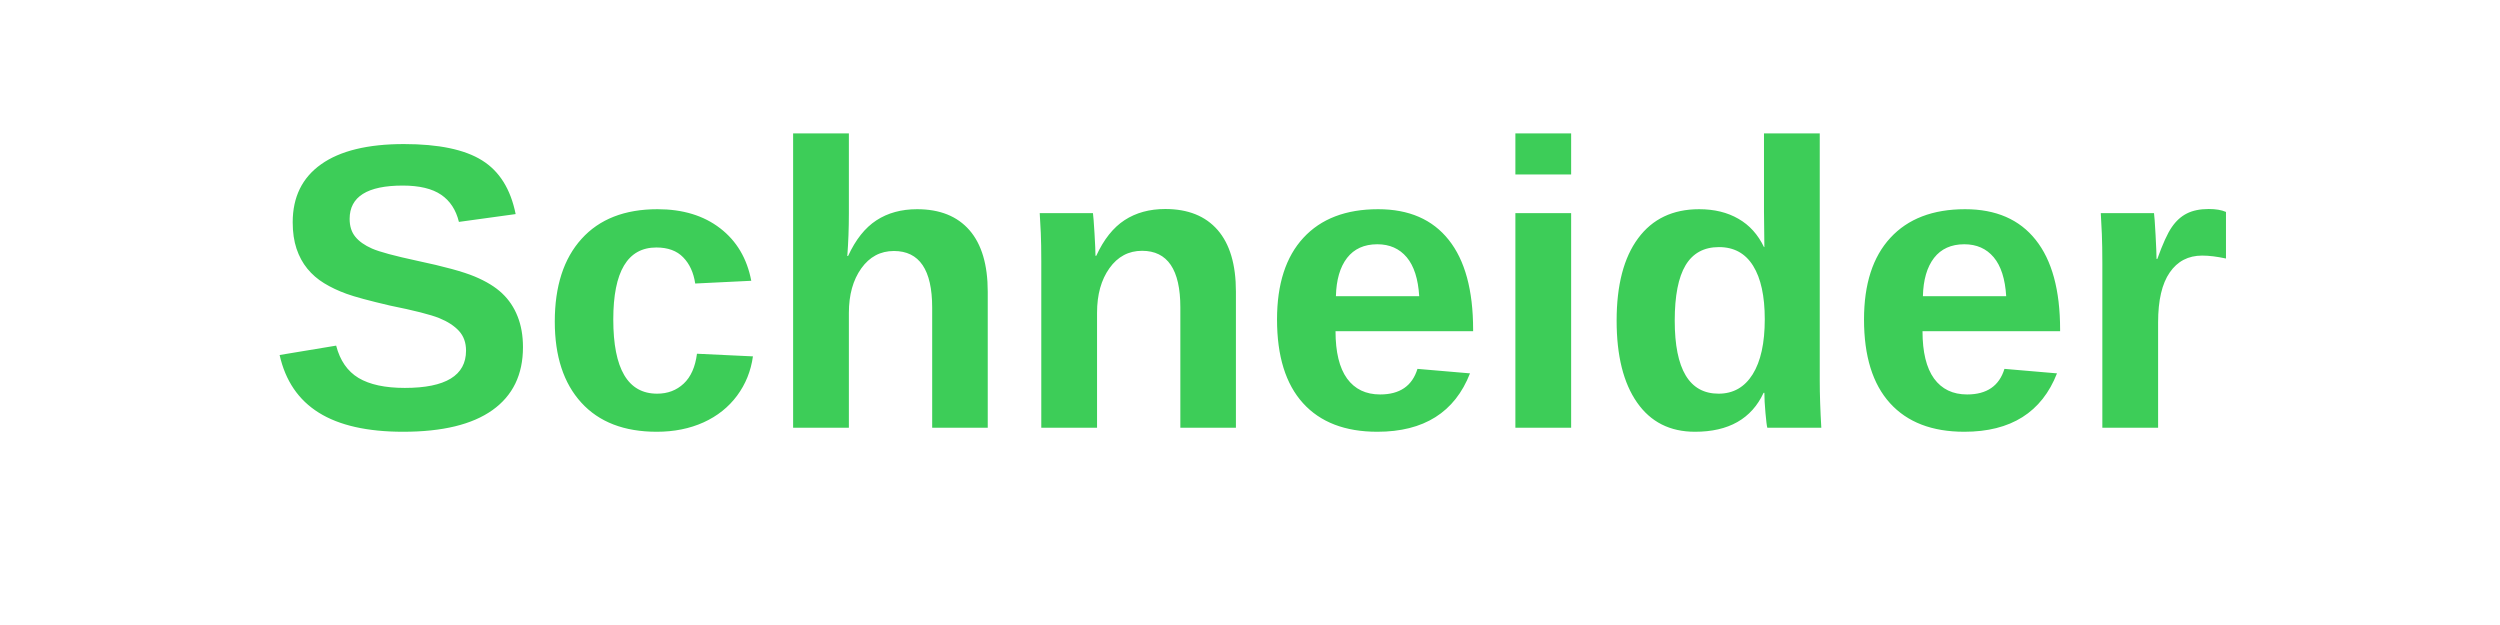
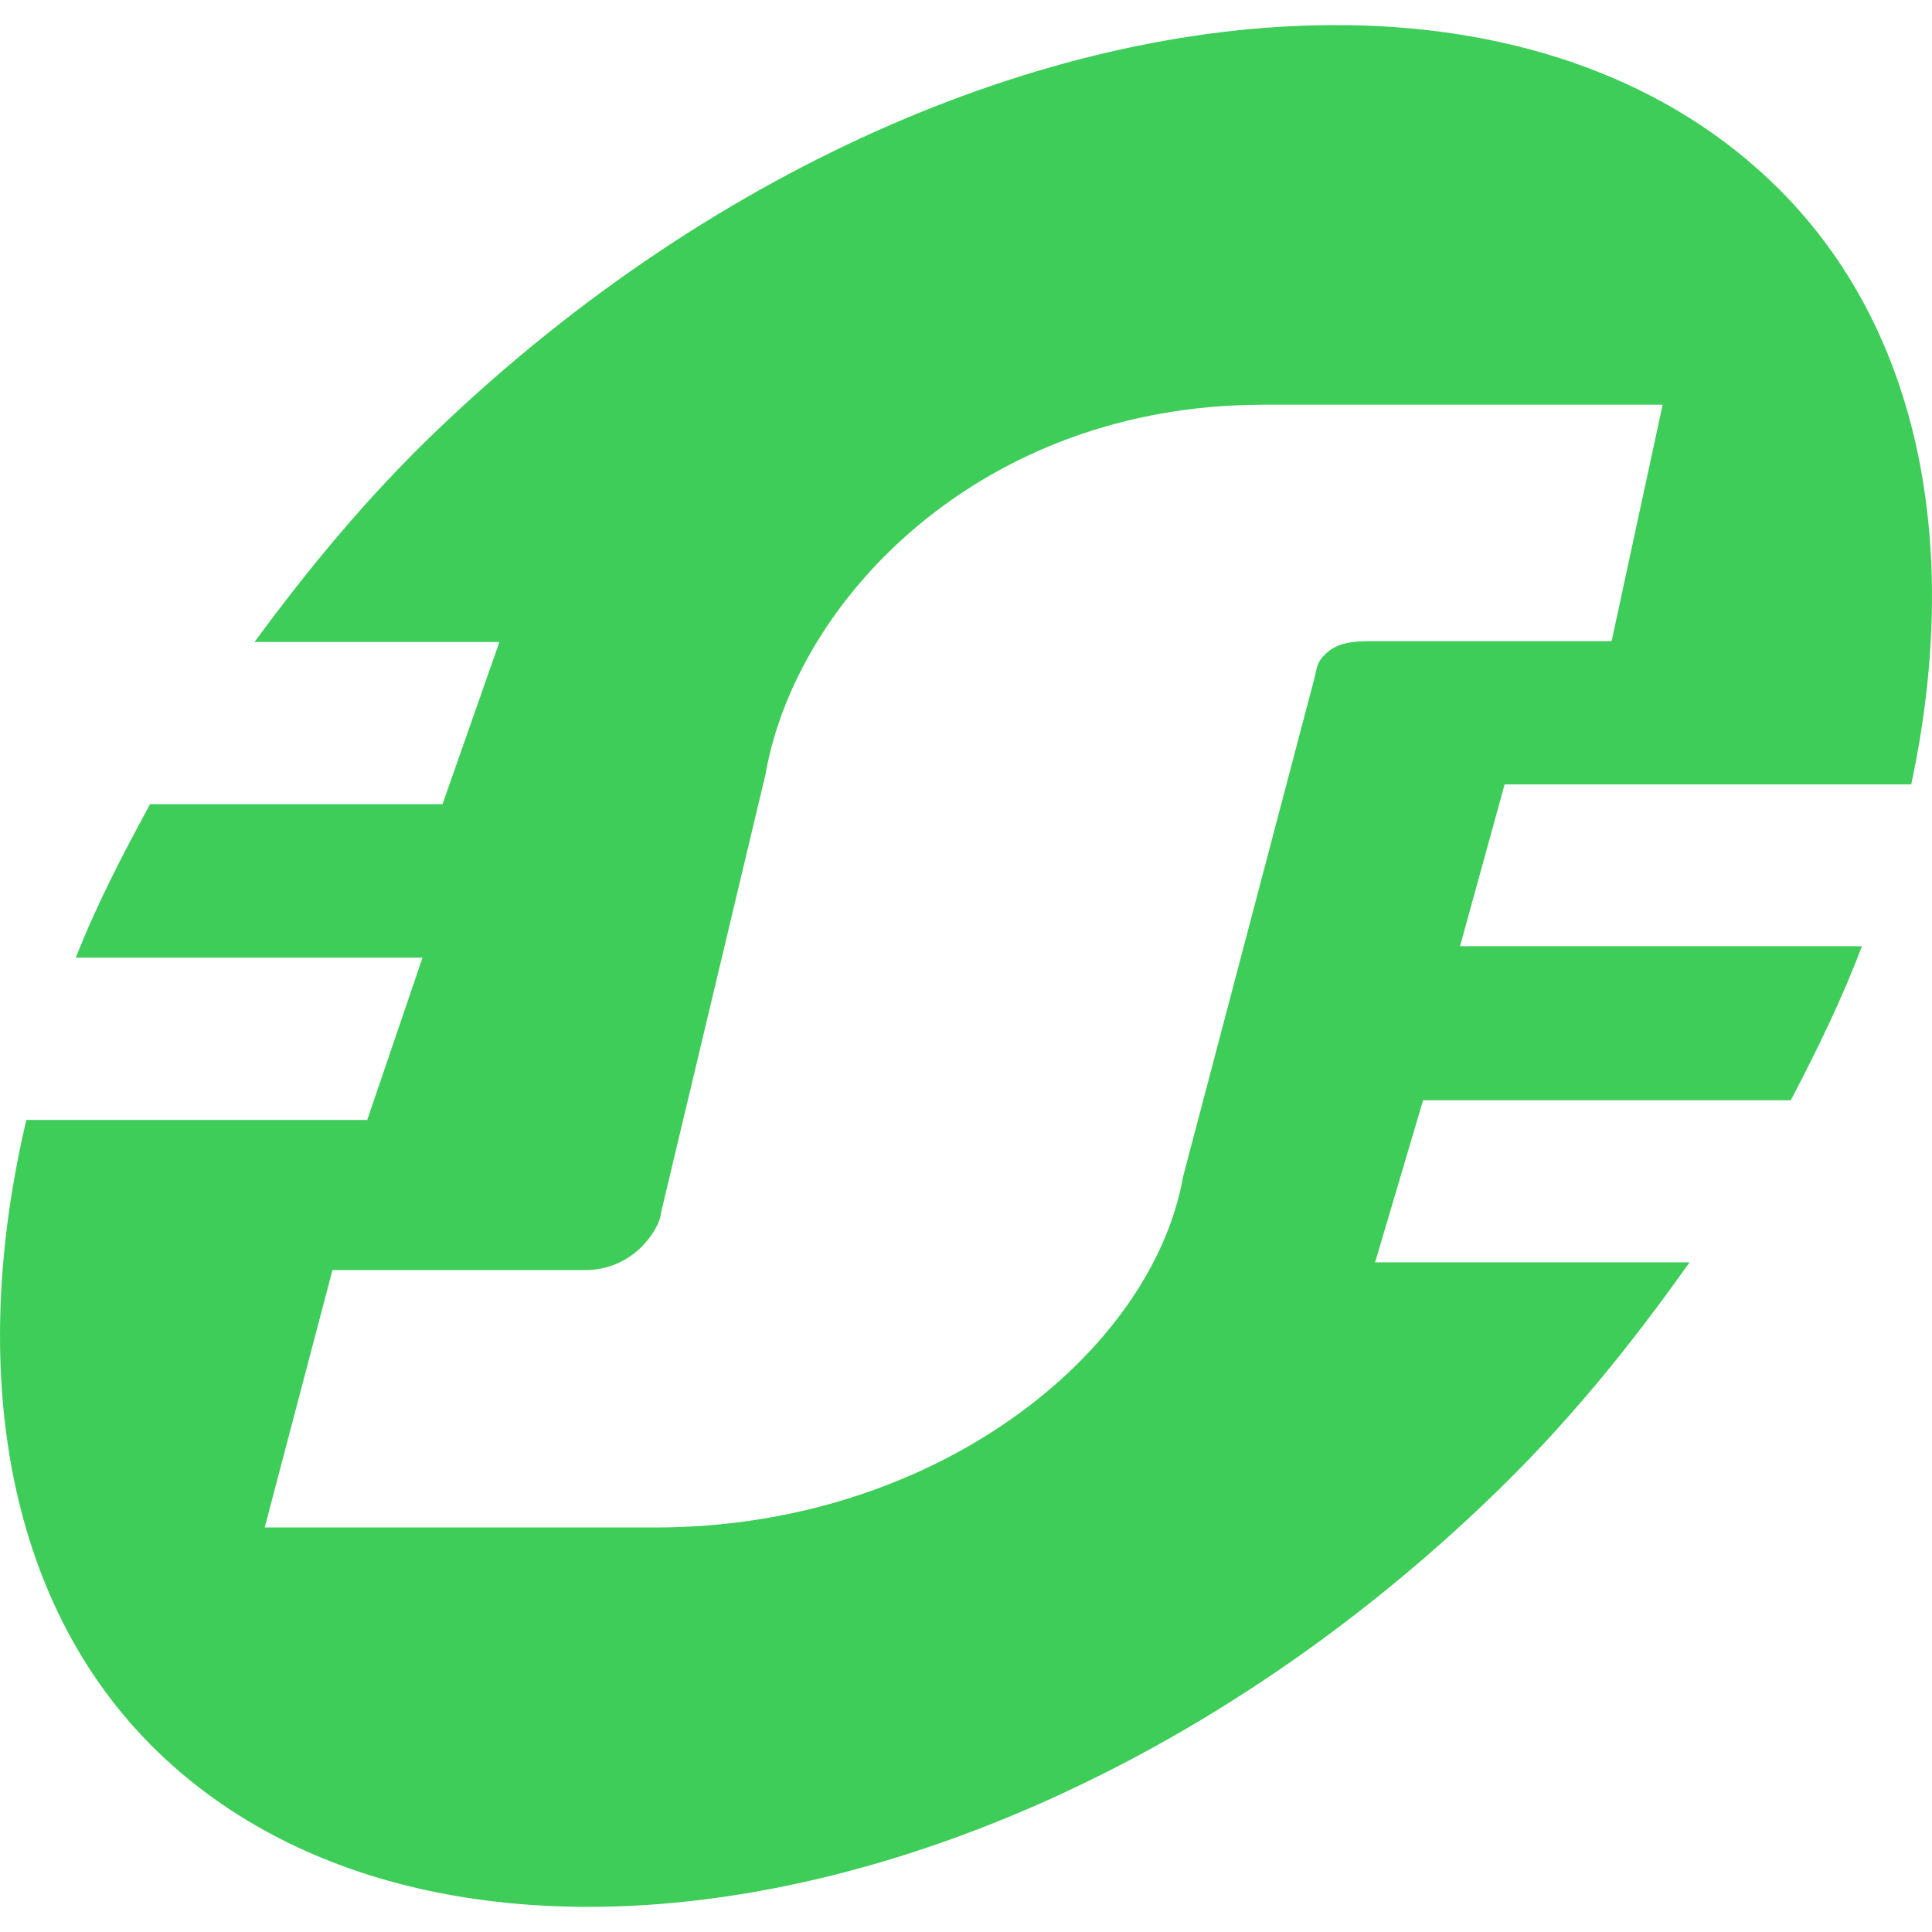
- <svg xmlns="http://www.w3.org/2000/svg" viewBox="0 0 400 100" width="400" height="100">
-   <text x="50%" y="50%" dominant-baseline="middle" text-anchor="middle" font-family="Arial, Helvetica, sans-serif" font-size="65" font-weight="900" fill="#3DCD58">Schneider</text>
+ <svg xmlns="http://www.w3.org/2000/svg" fill="#3DCD58" role="img" viewBox="0 0 24 24">
+   <path d="M16.73.313c-3.56-.049-7.797 1.68-11.288 5.02-.87.83-1.607 1.725-2.28 2.642h3.042L5.497 9.99H1.864c-.346.636-.672 1.266-.922 1.906h4.307l-.687 2.016H.327c-.724 3.079-.262 5.953 1.559 7.777 3.54 3.538 11.01 2.292 16.591-3.048.977-.93 1.783-1.931 2.511-2.96h-3.906l.596-2.013h4.568c.334-.64.643-1.274.883-1.914h-4.992l.554-2.01h5.051c.623-2.917.132-5.62-1.638-7.39C20.76 1.01 18.867.34 16.73.312Zm-1.044 4.714h4.968l-.634 2.938h-3.002c-.323 0-.46.054-.592.201-.05.058-.07.115-.09.23l-1.639 6.22c-.385 2.179-3.065 4.359-6.555 4.359H3.288l.842-3.198h3.119a.984.984 0 0 0 .775-.347c.076-.09.177-.232.19-.377L9.509 9.62c.381-2.182 2.686-4.592 6.177-4.592Z" />
</svg>
